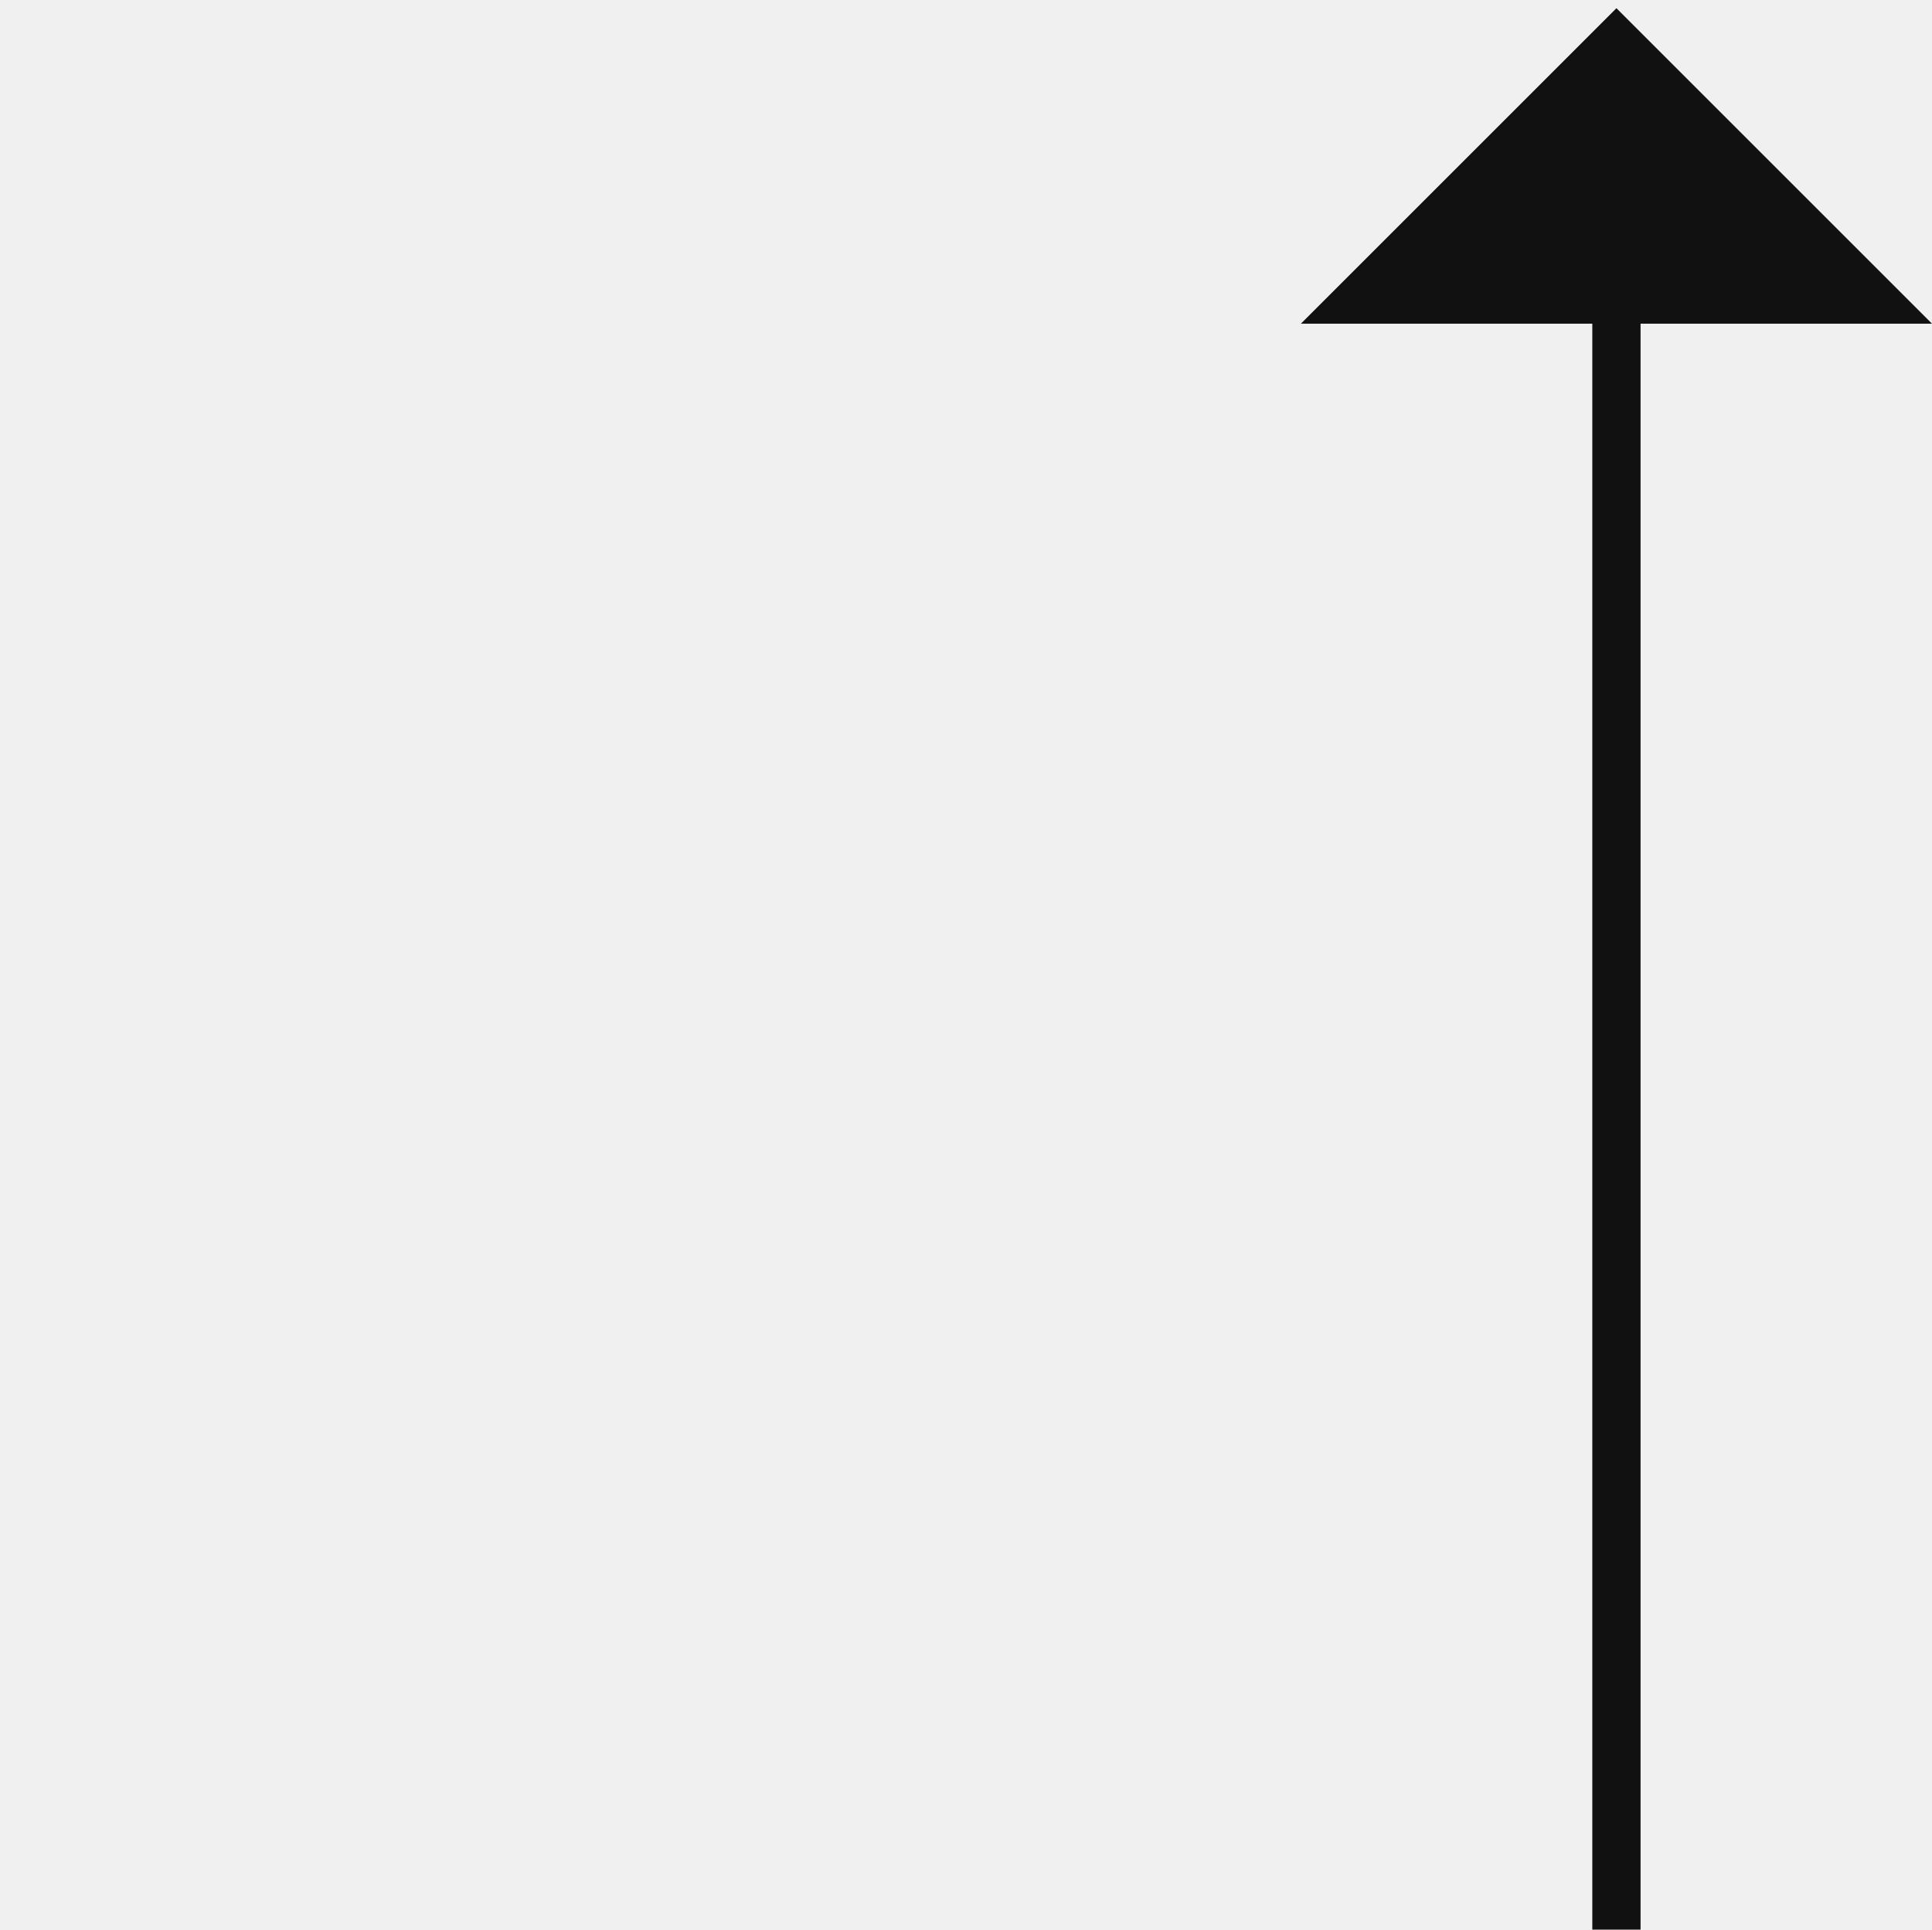
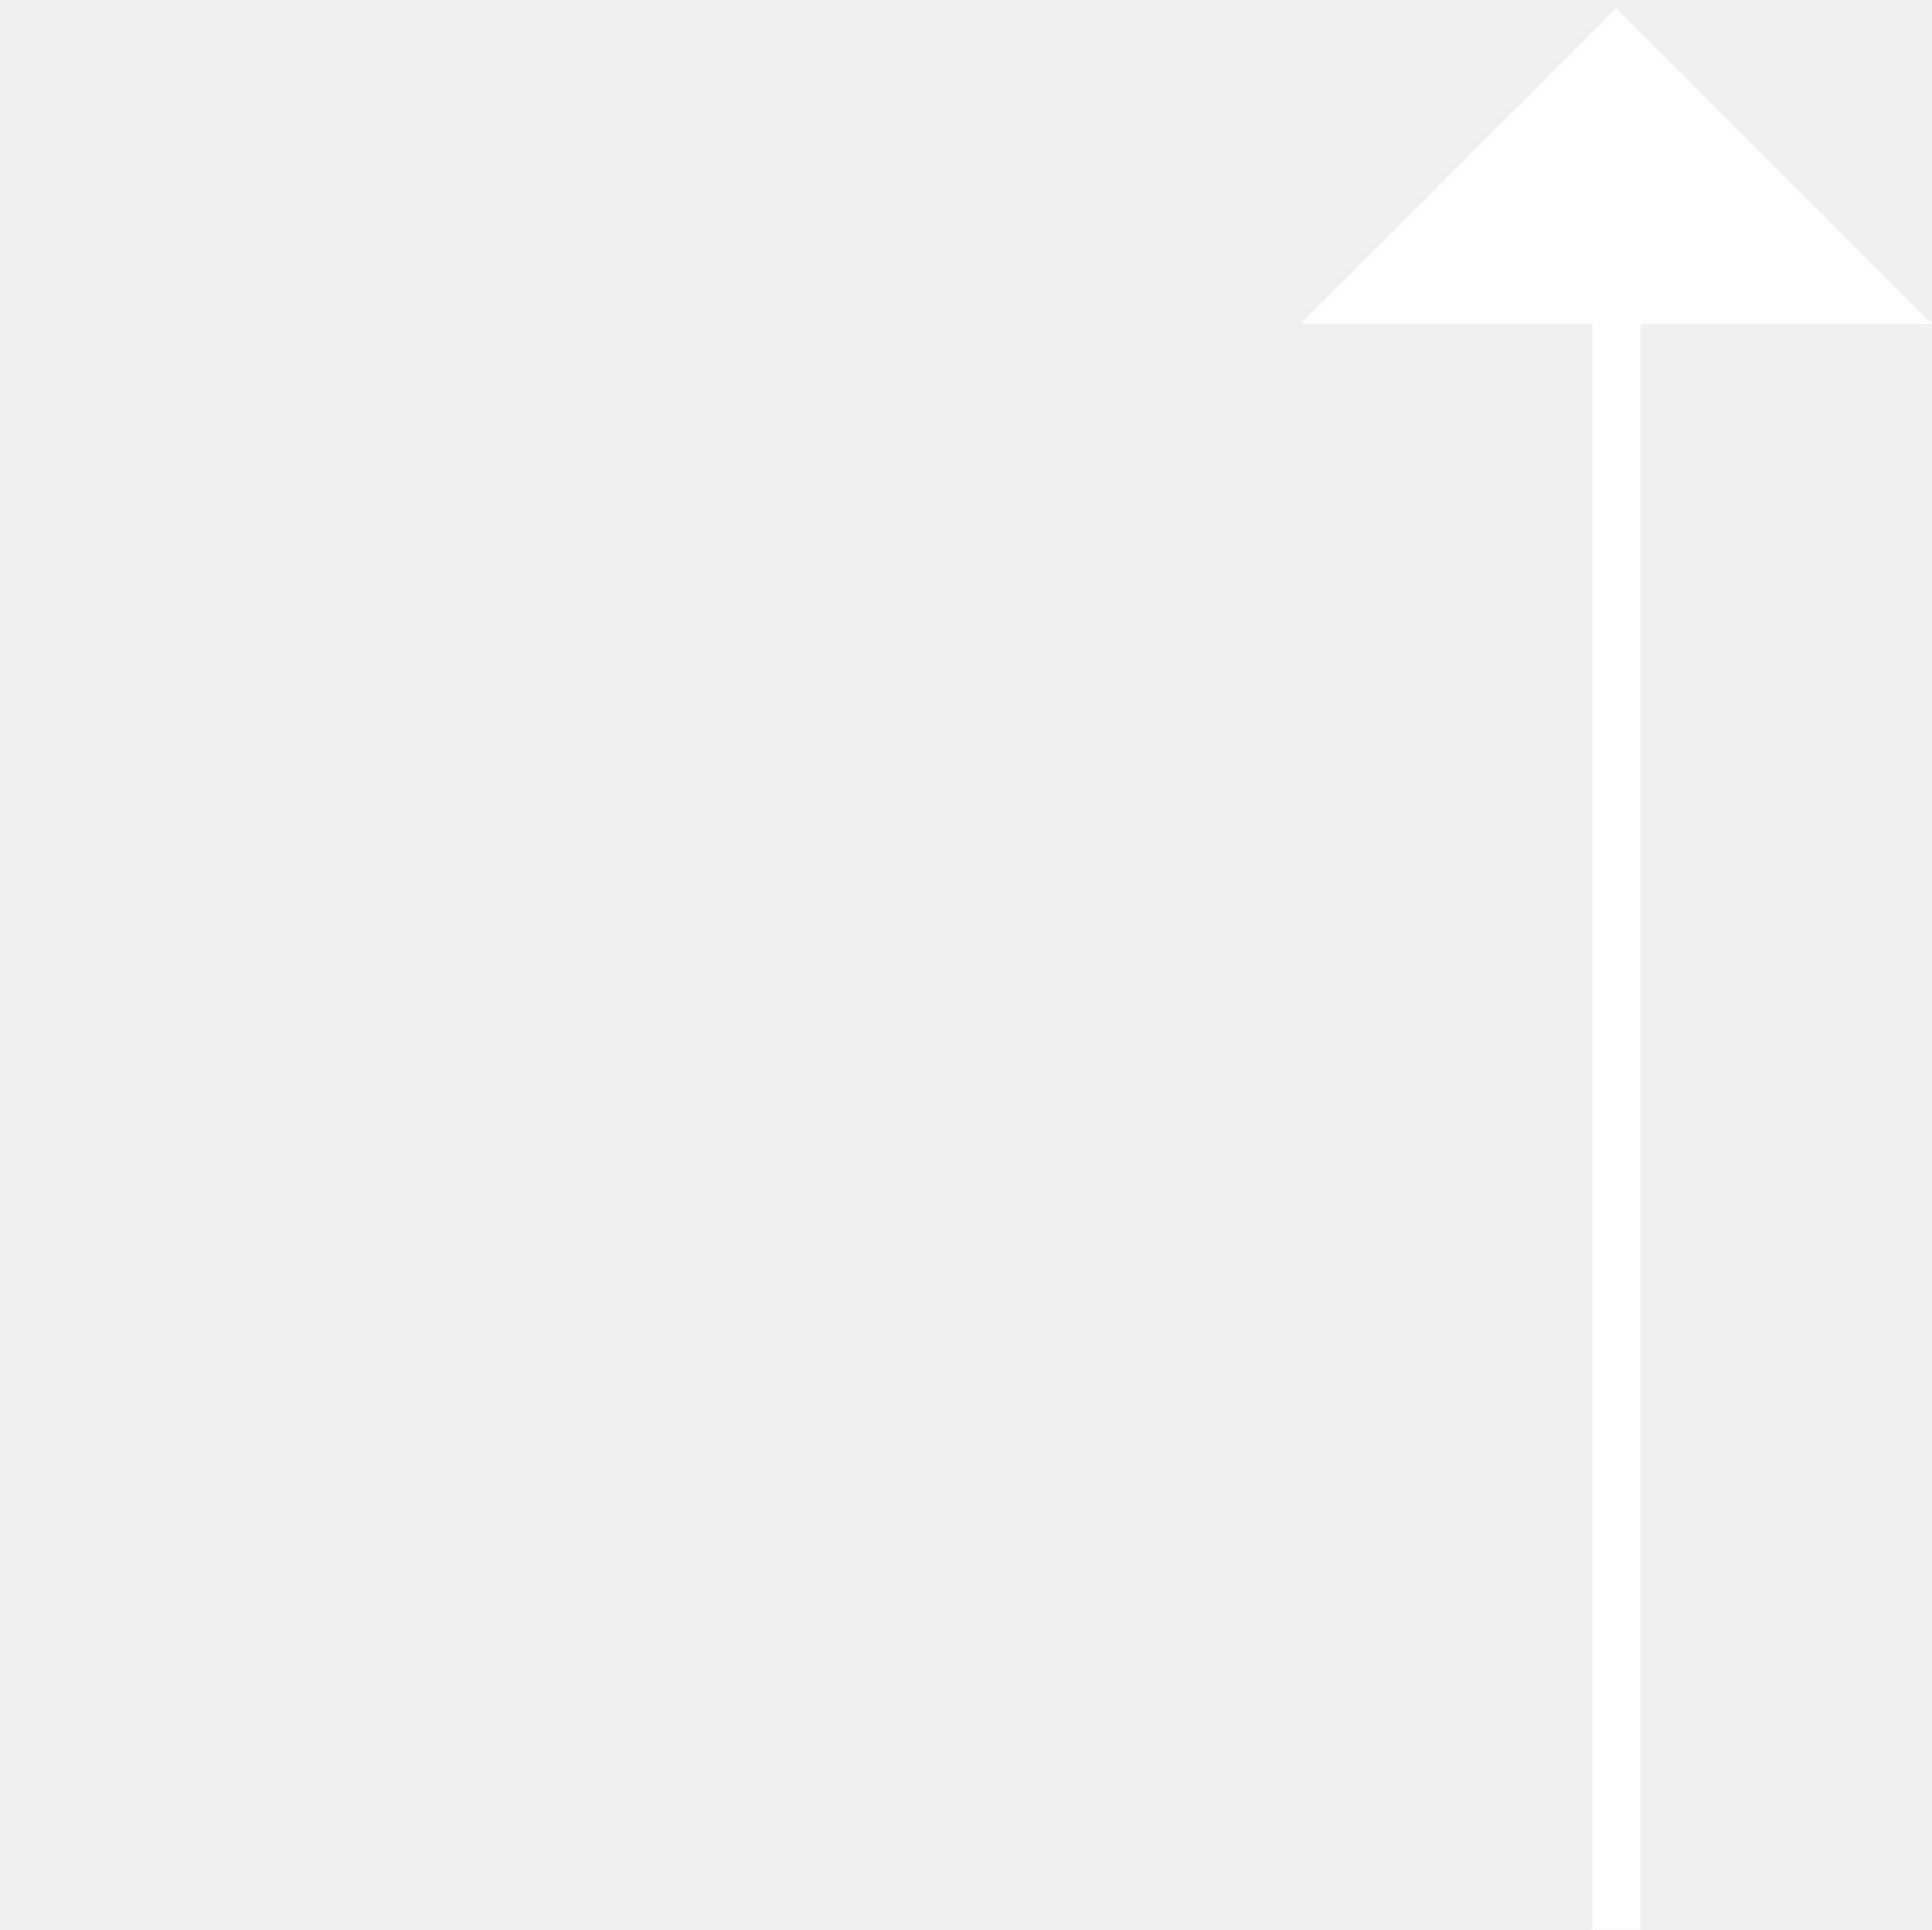
<svg xmlns="http://www.w3.org/2000/svg" viewBox="0 0 40.04 40">
  <defs>
-     <style>.cls-1{fill:none;}.cls-2{fill:#111;}</style>
+     <style>.cls-1{fill:none;}.cls-2{fill:#fff;}</style>
  </defs>
  <g id="图层_2" data-name="图层 2">
    <g id="图层_1-2" data-name="图层 1">
      <rect class="cls-1" width="40" height="40" transform="translate(40 40) rotate(180)" />
      <rect class="cls-2" x="33" y="2" width="1" height="38" transform="translate(67 42) rotate(180)" />
      <polyline class="cls-2" points="26.96 6.71 33.5 0.17 40.04 6.71" />
    </g>
  </g>
</svg>
